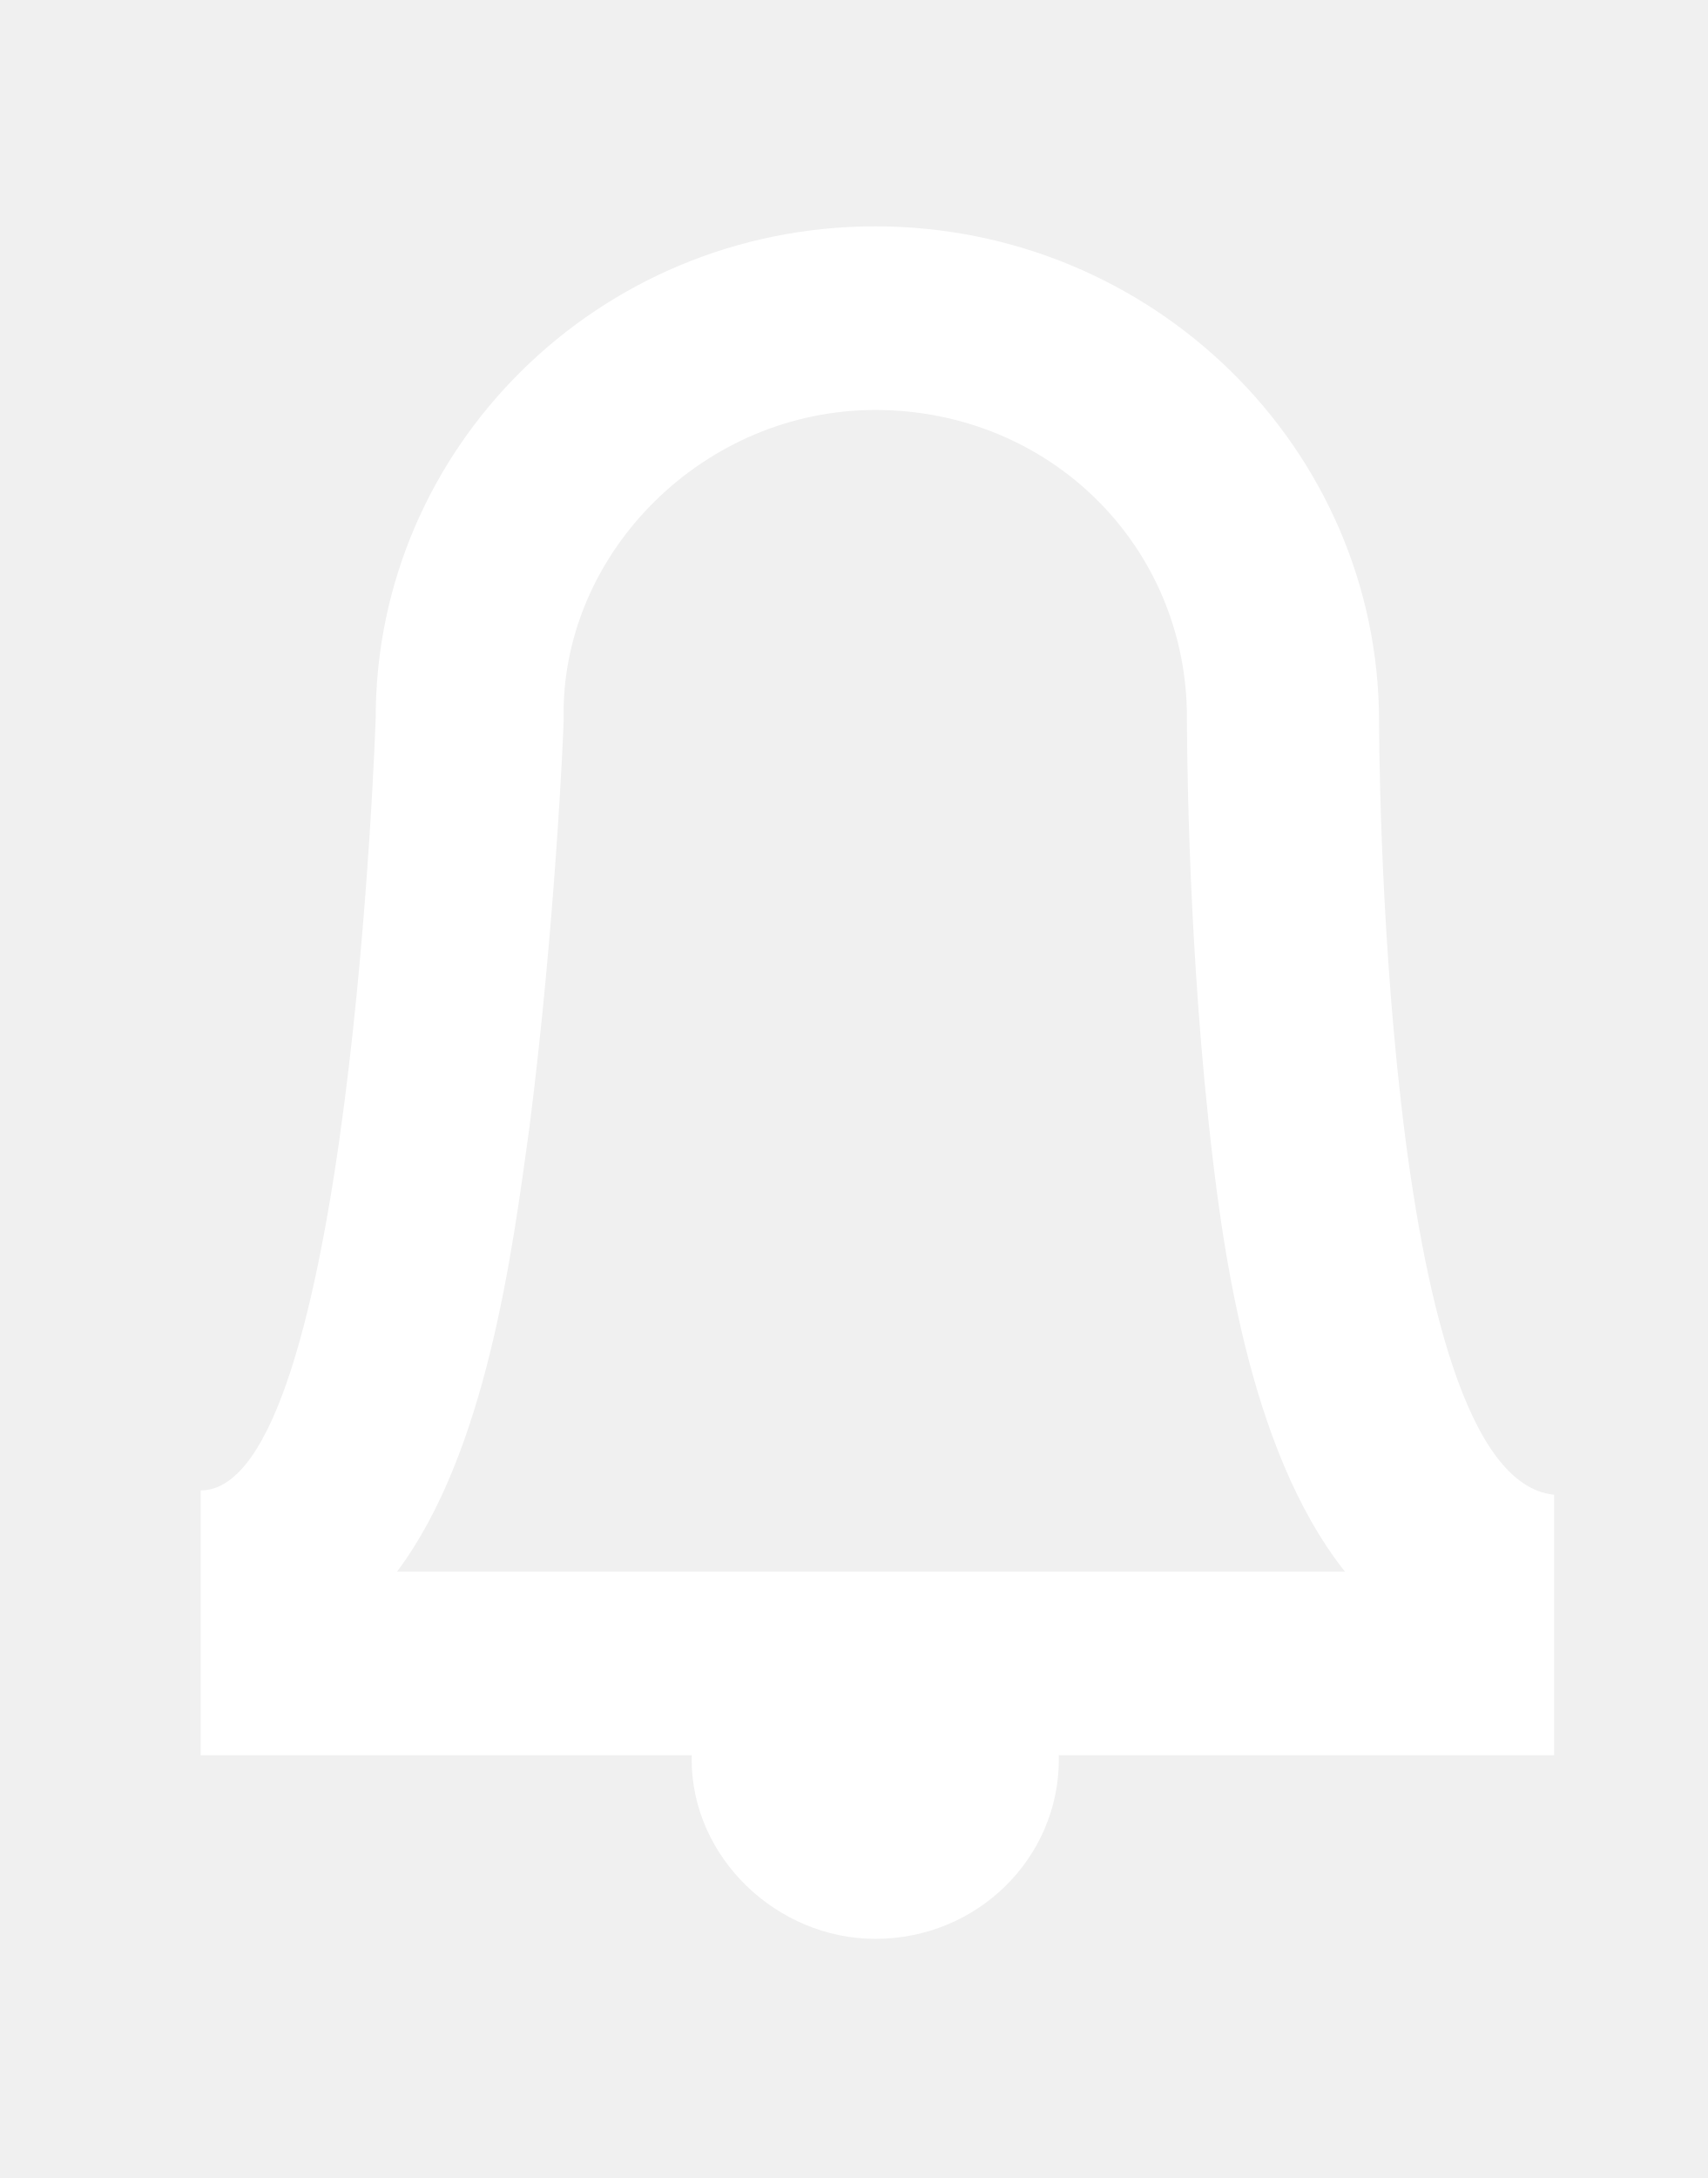
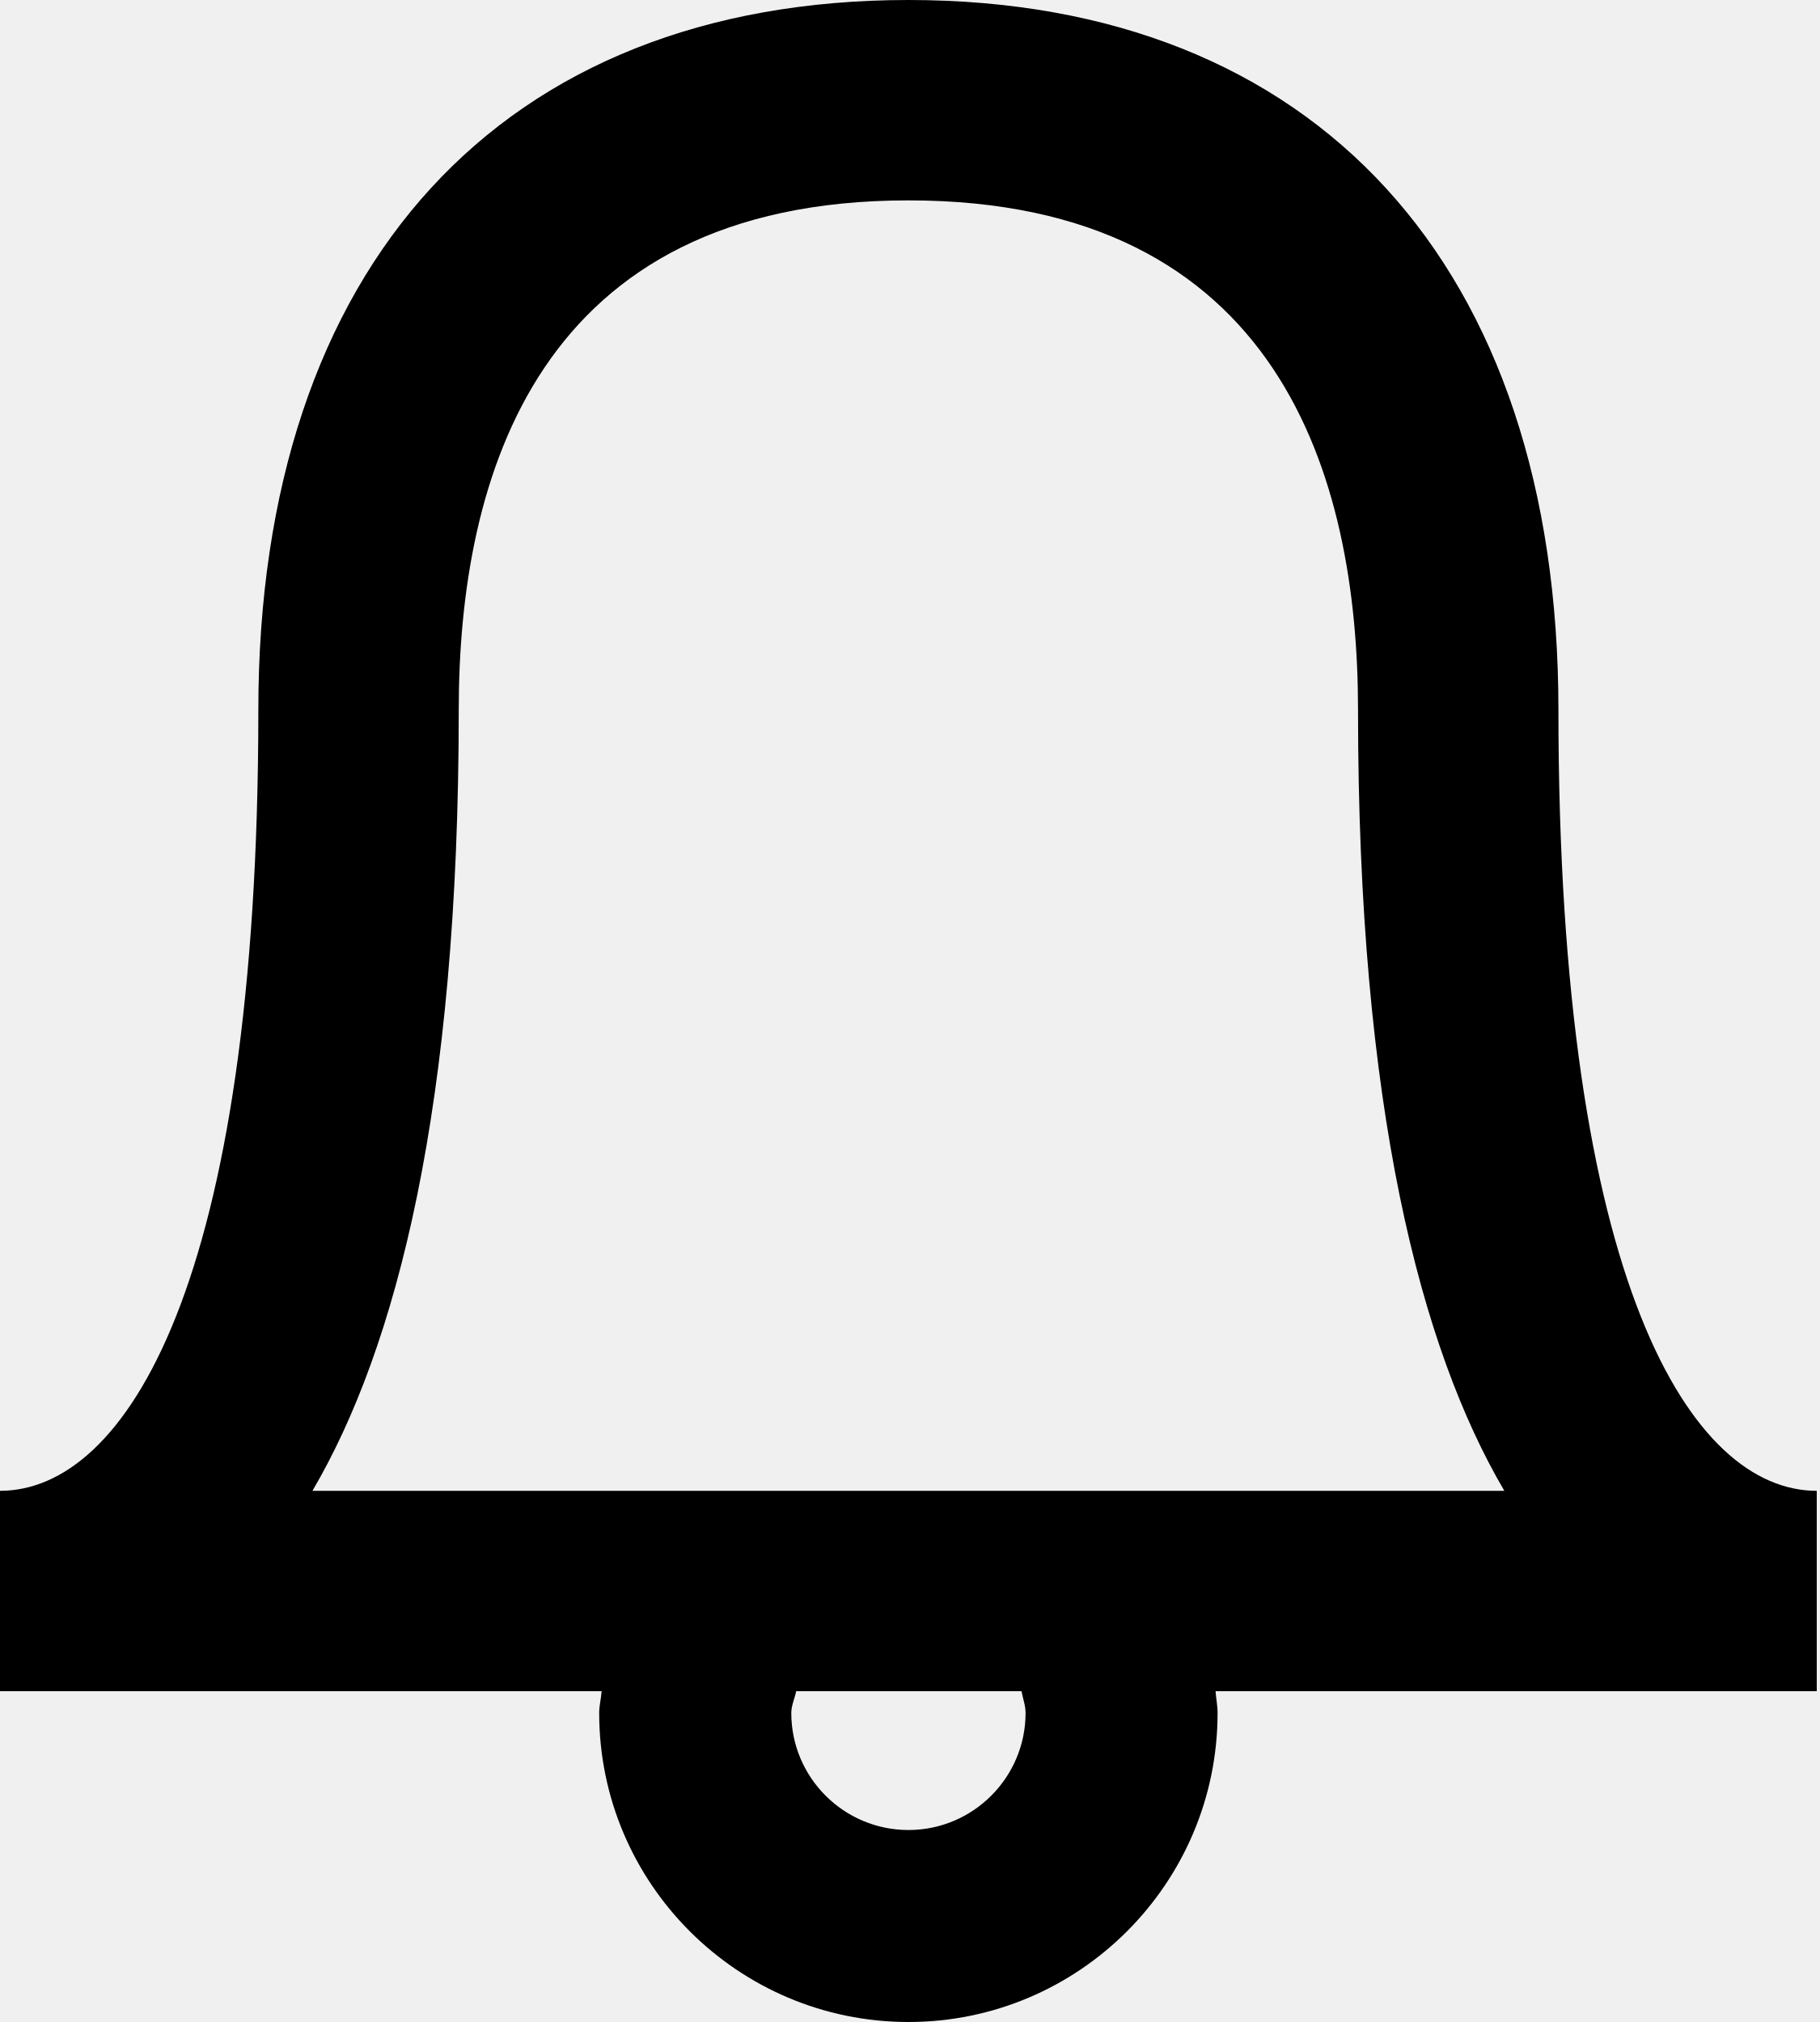
- <svg xmlns="http://www.w3.org/2000/svg" version="1.1" x="0px" y="0px" viewBox="0 0 40 51" enable-background="new 0 0 40 51" xml:space="preserve" fill="#FFF">
-   <path id="XMLID_14_" fill-rule="evenodd" clip-rule="evenodd" d="M20.5,5.3C14,5.3,8.8,10.5,8.8,16.8   c0,0-0.6,18.1-4.1,18.1v6.2h31.7V35c-4.1-0.4-4.1-18.1-4.1-18.1C32.3,10.5,27,5.3,20.5,5.3 M20.5,9.6c4.1,0,7.3,3.2,7.3,7.2   c0,0.2,0,4.7,0.5,9.4c0.3,2.8,0.9,7.7,3.2,10.6H9.3c2.1-2.8,2.7-7.5,3.1-10.4c0.6-4.7,0.8-9.3,0.8-9.5l0-0.1v-0.1   C13.2,12.9,16.5,9.6,20.5,9.6" />
-   <path id="XMLID_11_" fill-rule="evenodd" clip-rule="evenodd" d="M24.8,41.2c0,2.3-1.9,4.2-4.3,4.2   c-2.3,0-4.3-1.9-4.3-4.2c0-2.3,1.9-4.2,4.3-4.2C22.9,37,24.8,38.9,24.8,41.2" />
+ <svg xmlns="http://www.w3.org/2000/svg" width="18px" height="20px" viewBox="0 0 18 20" version="1.1">
+   <g id="bell" stroke="none" stroke-width="1" fill="none" fill-rule="evenodd" transform="translate(-1349, -20)">
+     <path d="M1352.09,34.746 C1352.92,33.332 1353.537,30.956 1353.537,27.023 C1353.537,24.724 1354.308,21.982 1357.985,21.982 C1361.66,21.982 1362.431,24.724 1362.431,27.023 C1362.431,30.956 1363.048,33.332 1363.878,34.746 L1352.09,34.746 Z M1359.143,36.943 C1359.143,37.582 1358.623,38.101 1357.985,38.101 C1357.345,38.101 1356.826,37.582 1356.826,36.943 C1356.826,36.868 1356.86,36.801 1356.874,36.728 L1359.103,36.728 C1359.116,36.8 1359.143,36.869 1359.143,36.943 Z M1366.968,34.746 C1365.733,34.746 1364.413,32.718 1364.413,27.023 C1364.413,22.626 1362.01,20 1357.985,20 C1353.959,20 1351.555,22.626 1351.555,27.023 C1351.555,32.718 1350.236,34.746 1349,34.746 L1349,36.728 L1354.95,36.728 C1354.945,36.801 1354.926,36.87 1354.926,36.943 C1354.926,38.629 1356.298,40 1357.985,40 C1359.67,40 1361.042,38.629 1361.042,36.943 C1361.042,36.87 1361.027,36.8 1361.022,36.728 L1366.968,36.728 L1366.968,34.746 Z" id="bell-1" fill="#000000" />
+   </g>
</svg>
